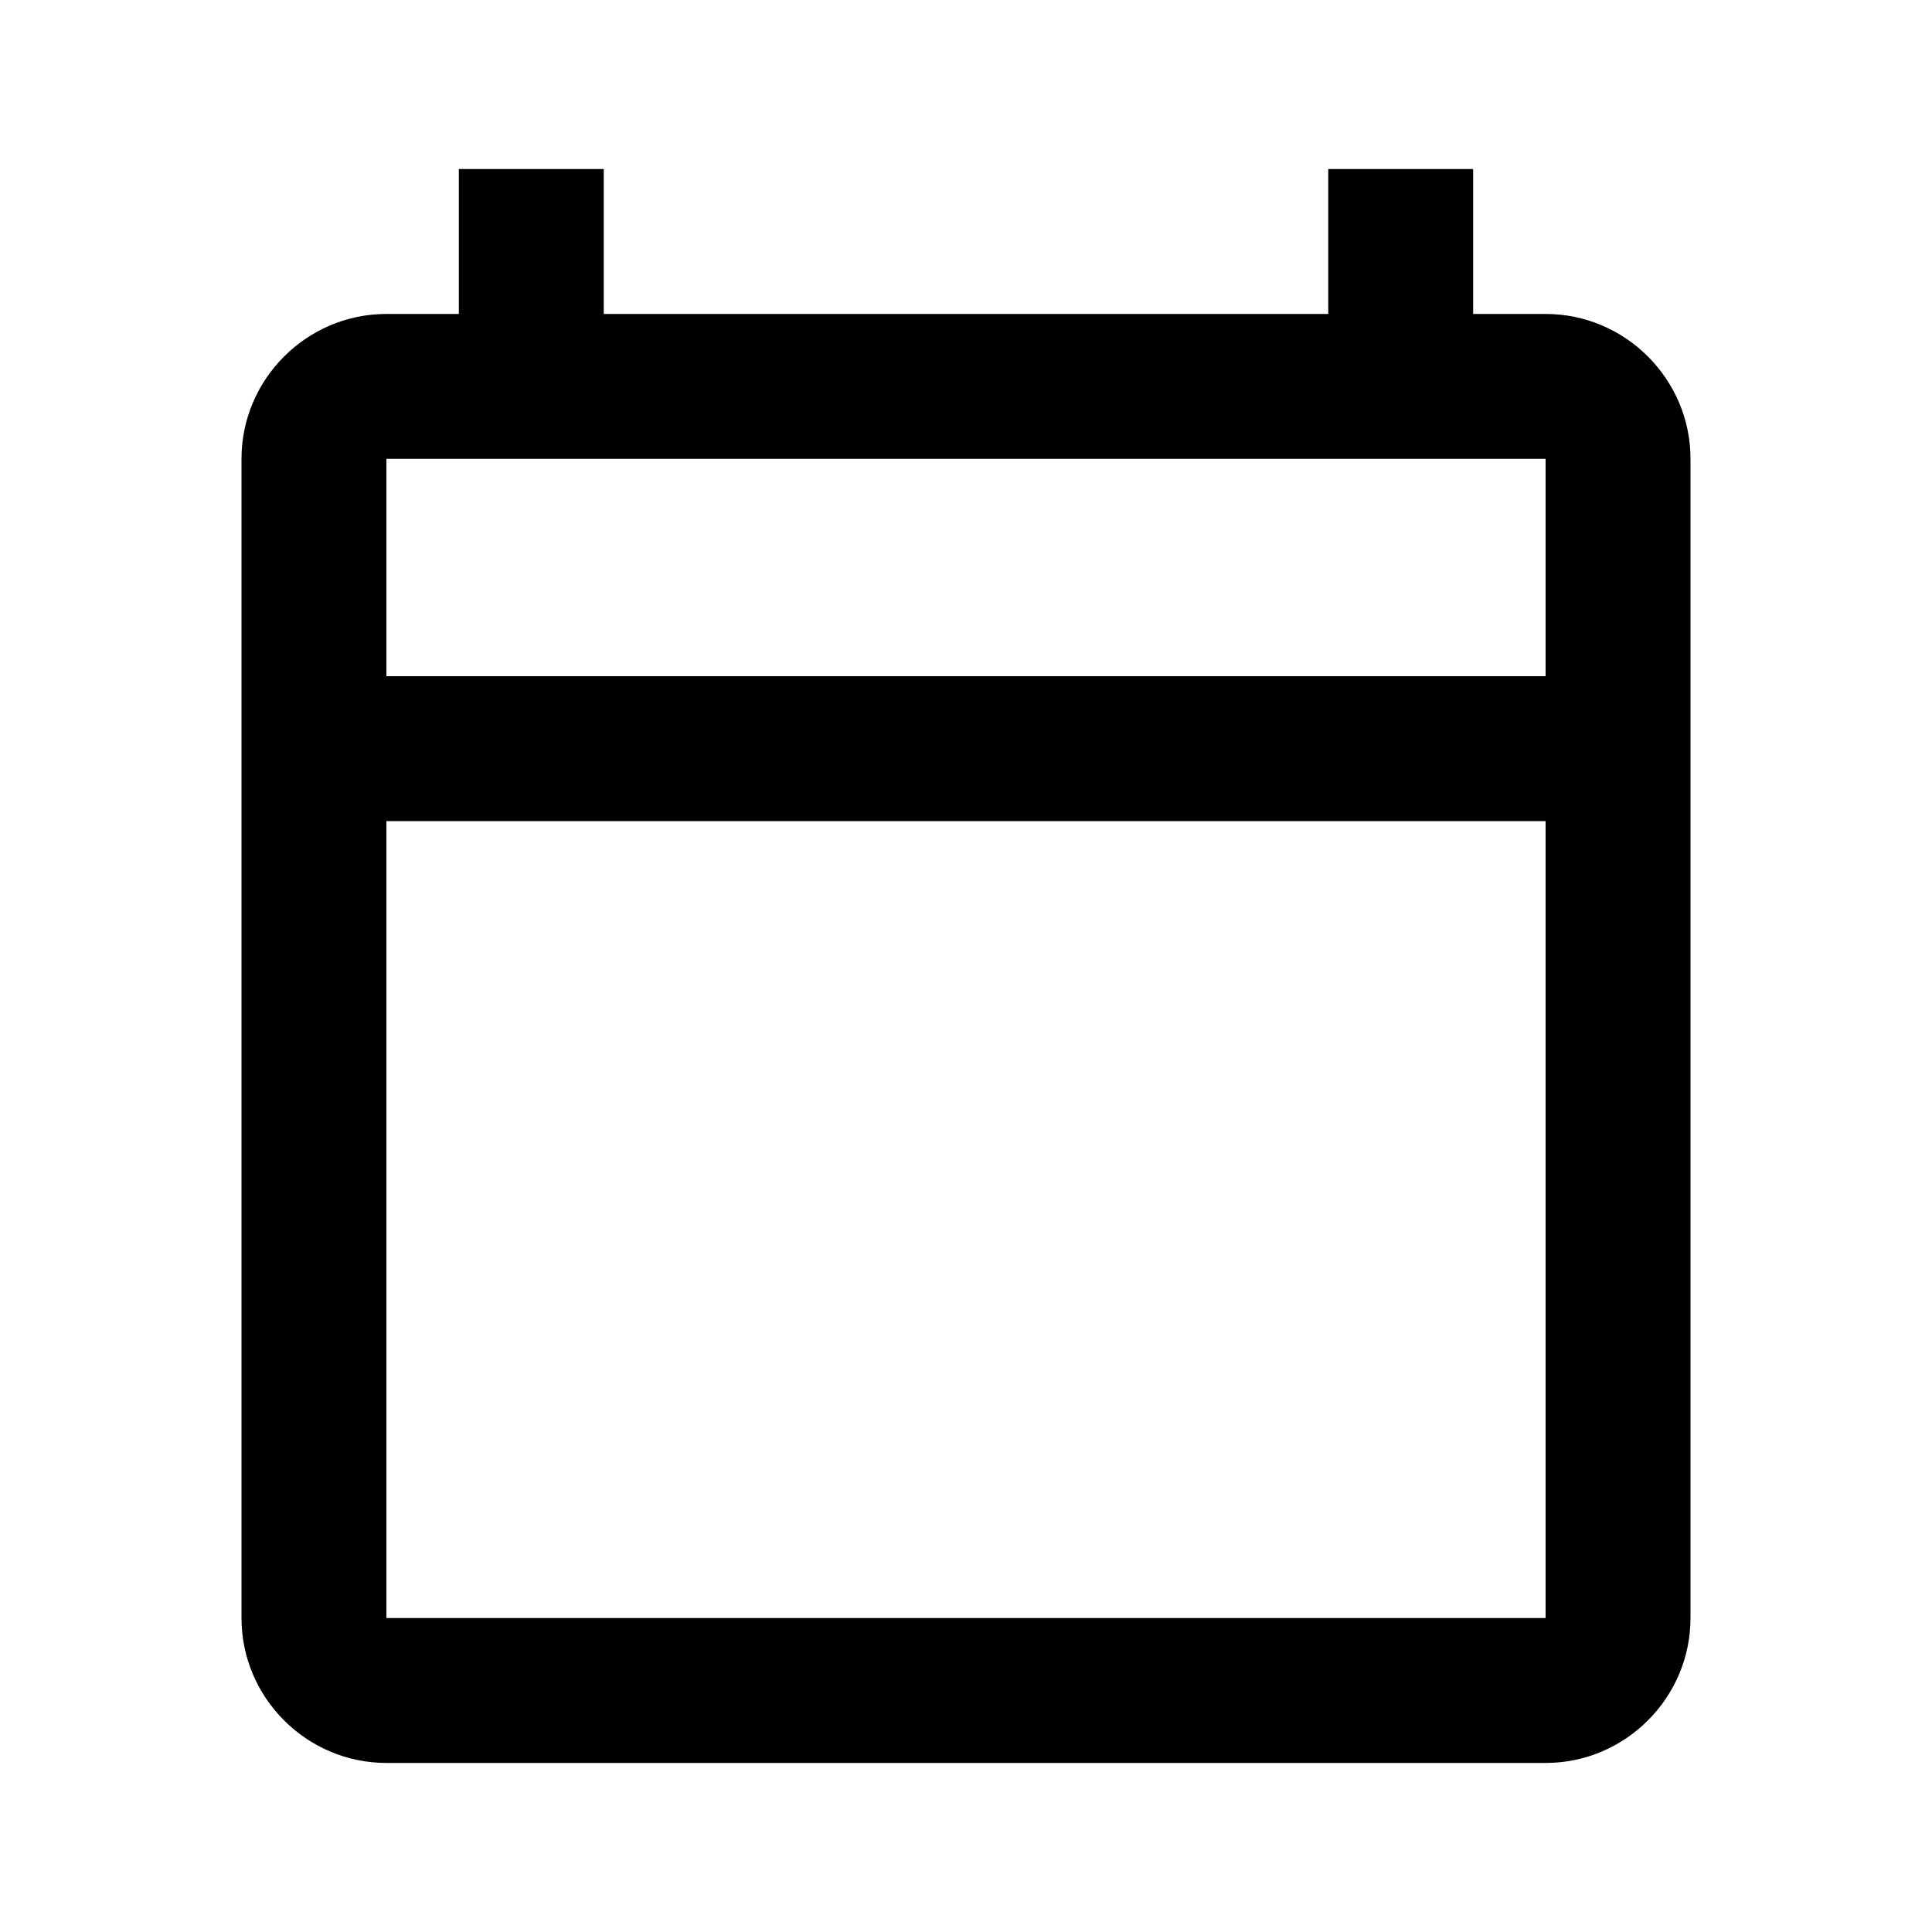
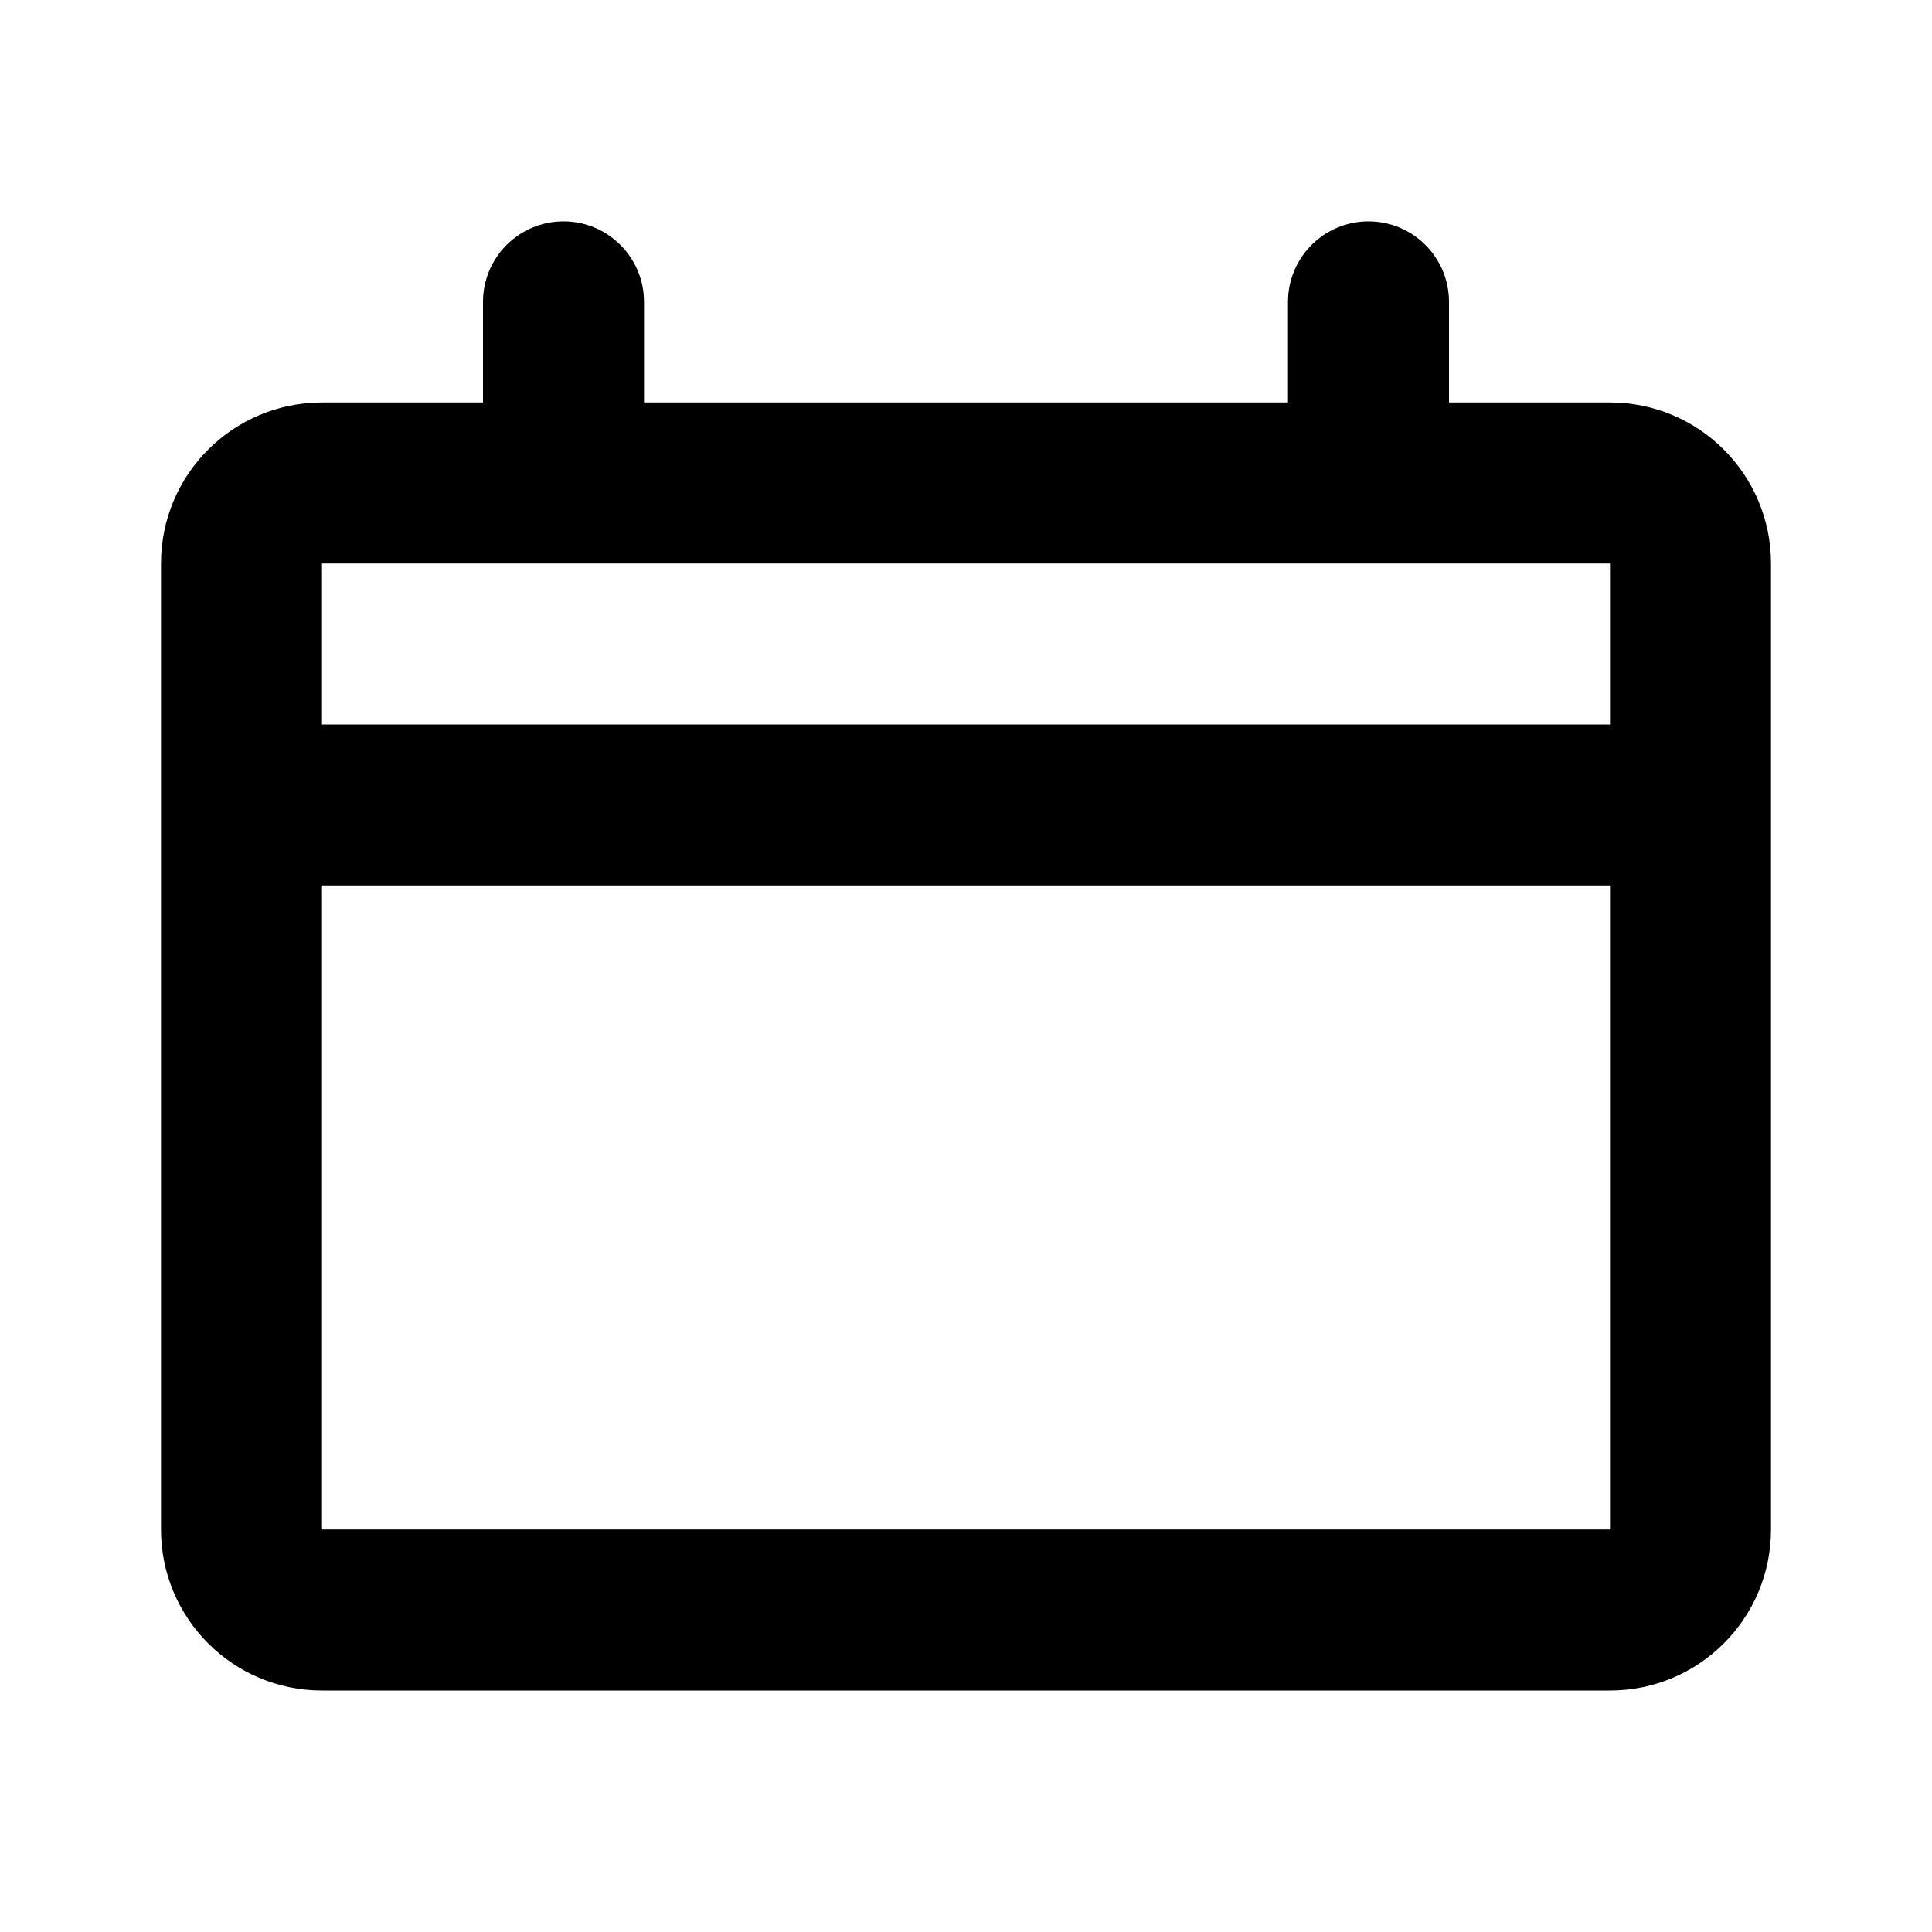
- <svg xmlns="http://www.w3.org/2000/svg" height="20" viewBox="0 0 20 20" width="20">
-   <path d="m14 2.25h-.75v-1.5h-1.5v1.5h-7.5v-1.5h-1.5v1.5h-.75c-.825 0-1.5.675-1.5 1.5v12c0 .825.675 1.5 1.5 1.5h12c.825 0 1.5-.675 1.5-1.5v-12c0-.825-.675-1.5-1.5-1.5zm0 1.5v2.25h-12v-2.25zm-12 12v-8.25h12v8.25z" fill="currentColor" fill-rule="evenodd" transform="translate(2 1)" />
+ <svg xmlns="http://www.w3.org/2000/svg" width="24" height="24" viewBox="0 0 24 24" fill="none">
+   <path fill-rule="evenodd" clip-rule="evenodd" d="M4 5H6V3.75C6 3.198 6.448 2.75 7 2.75C7.552 2.75 8 3.198 8 3.75V5H16V3.75C16 3.198 16.448 2.75 17 2.75C17.552 2.75 18 3.198 18 3.75V5H20C21.105 5 22 5.895 22 7V19C22 20.105 21.105 21 20 21H4C2.895 21 2 20.105 2 19V7C2 5.895 2.895 5 4 5ZM4 19V11H20V19H4ZM20 7V9H4V7H20Z" fill="currentColor" />
</svg>
